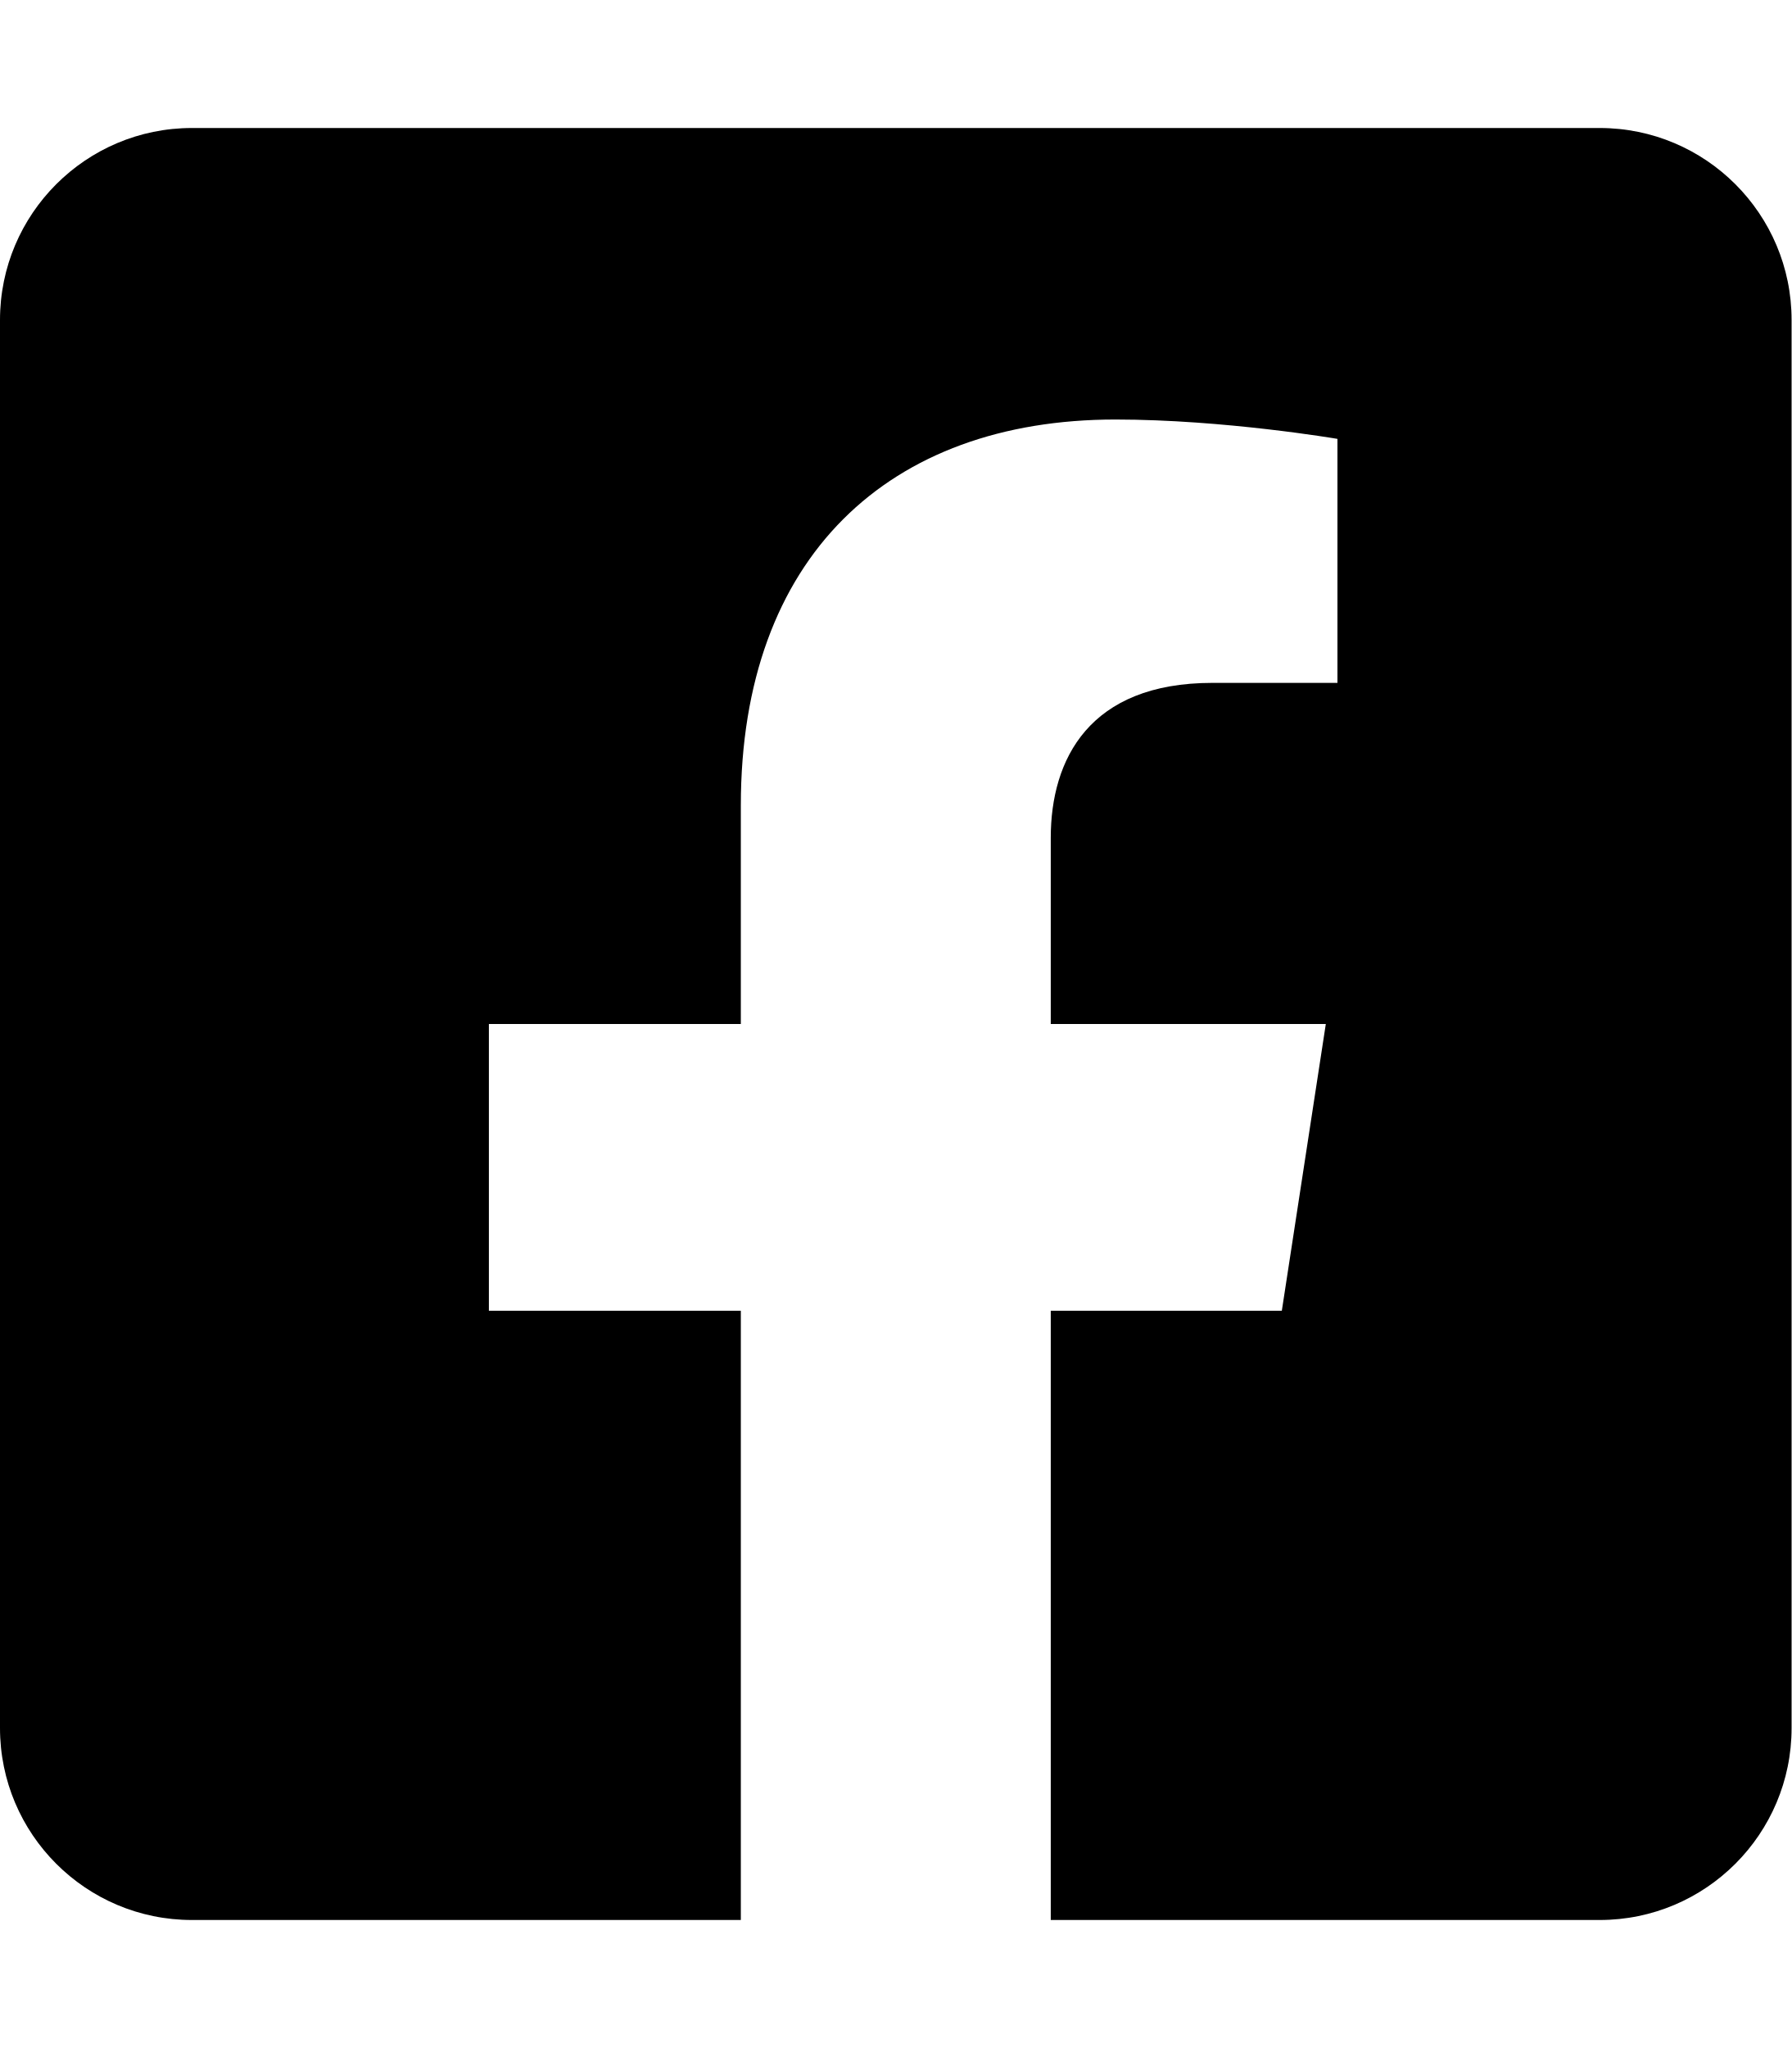
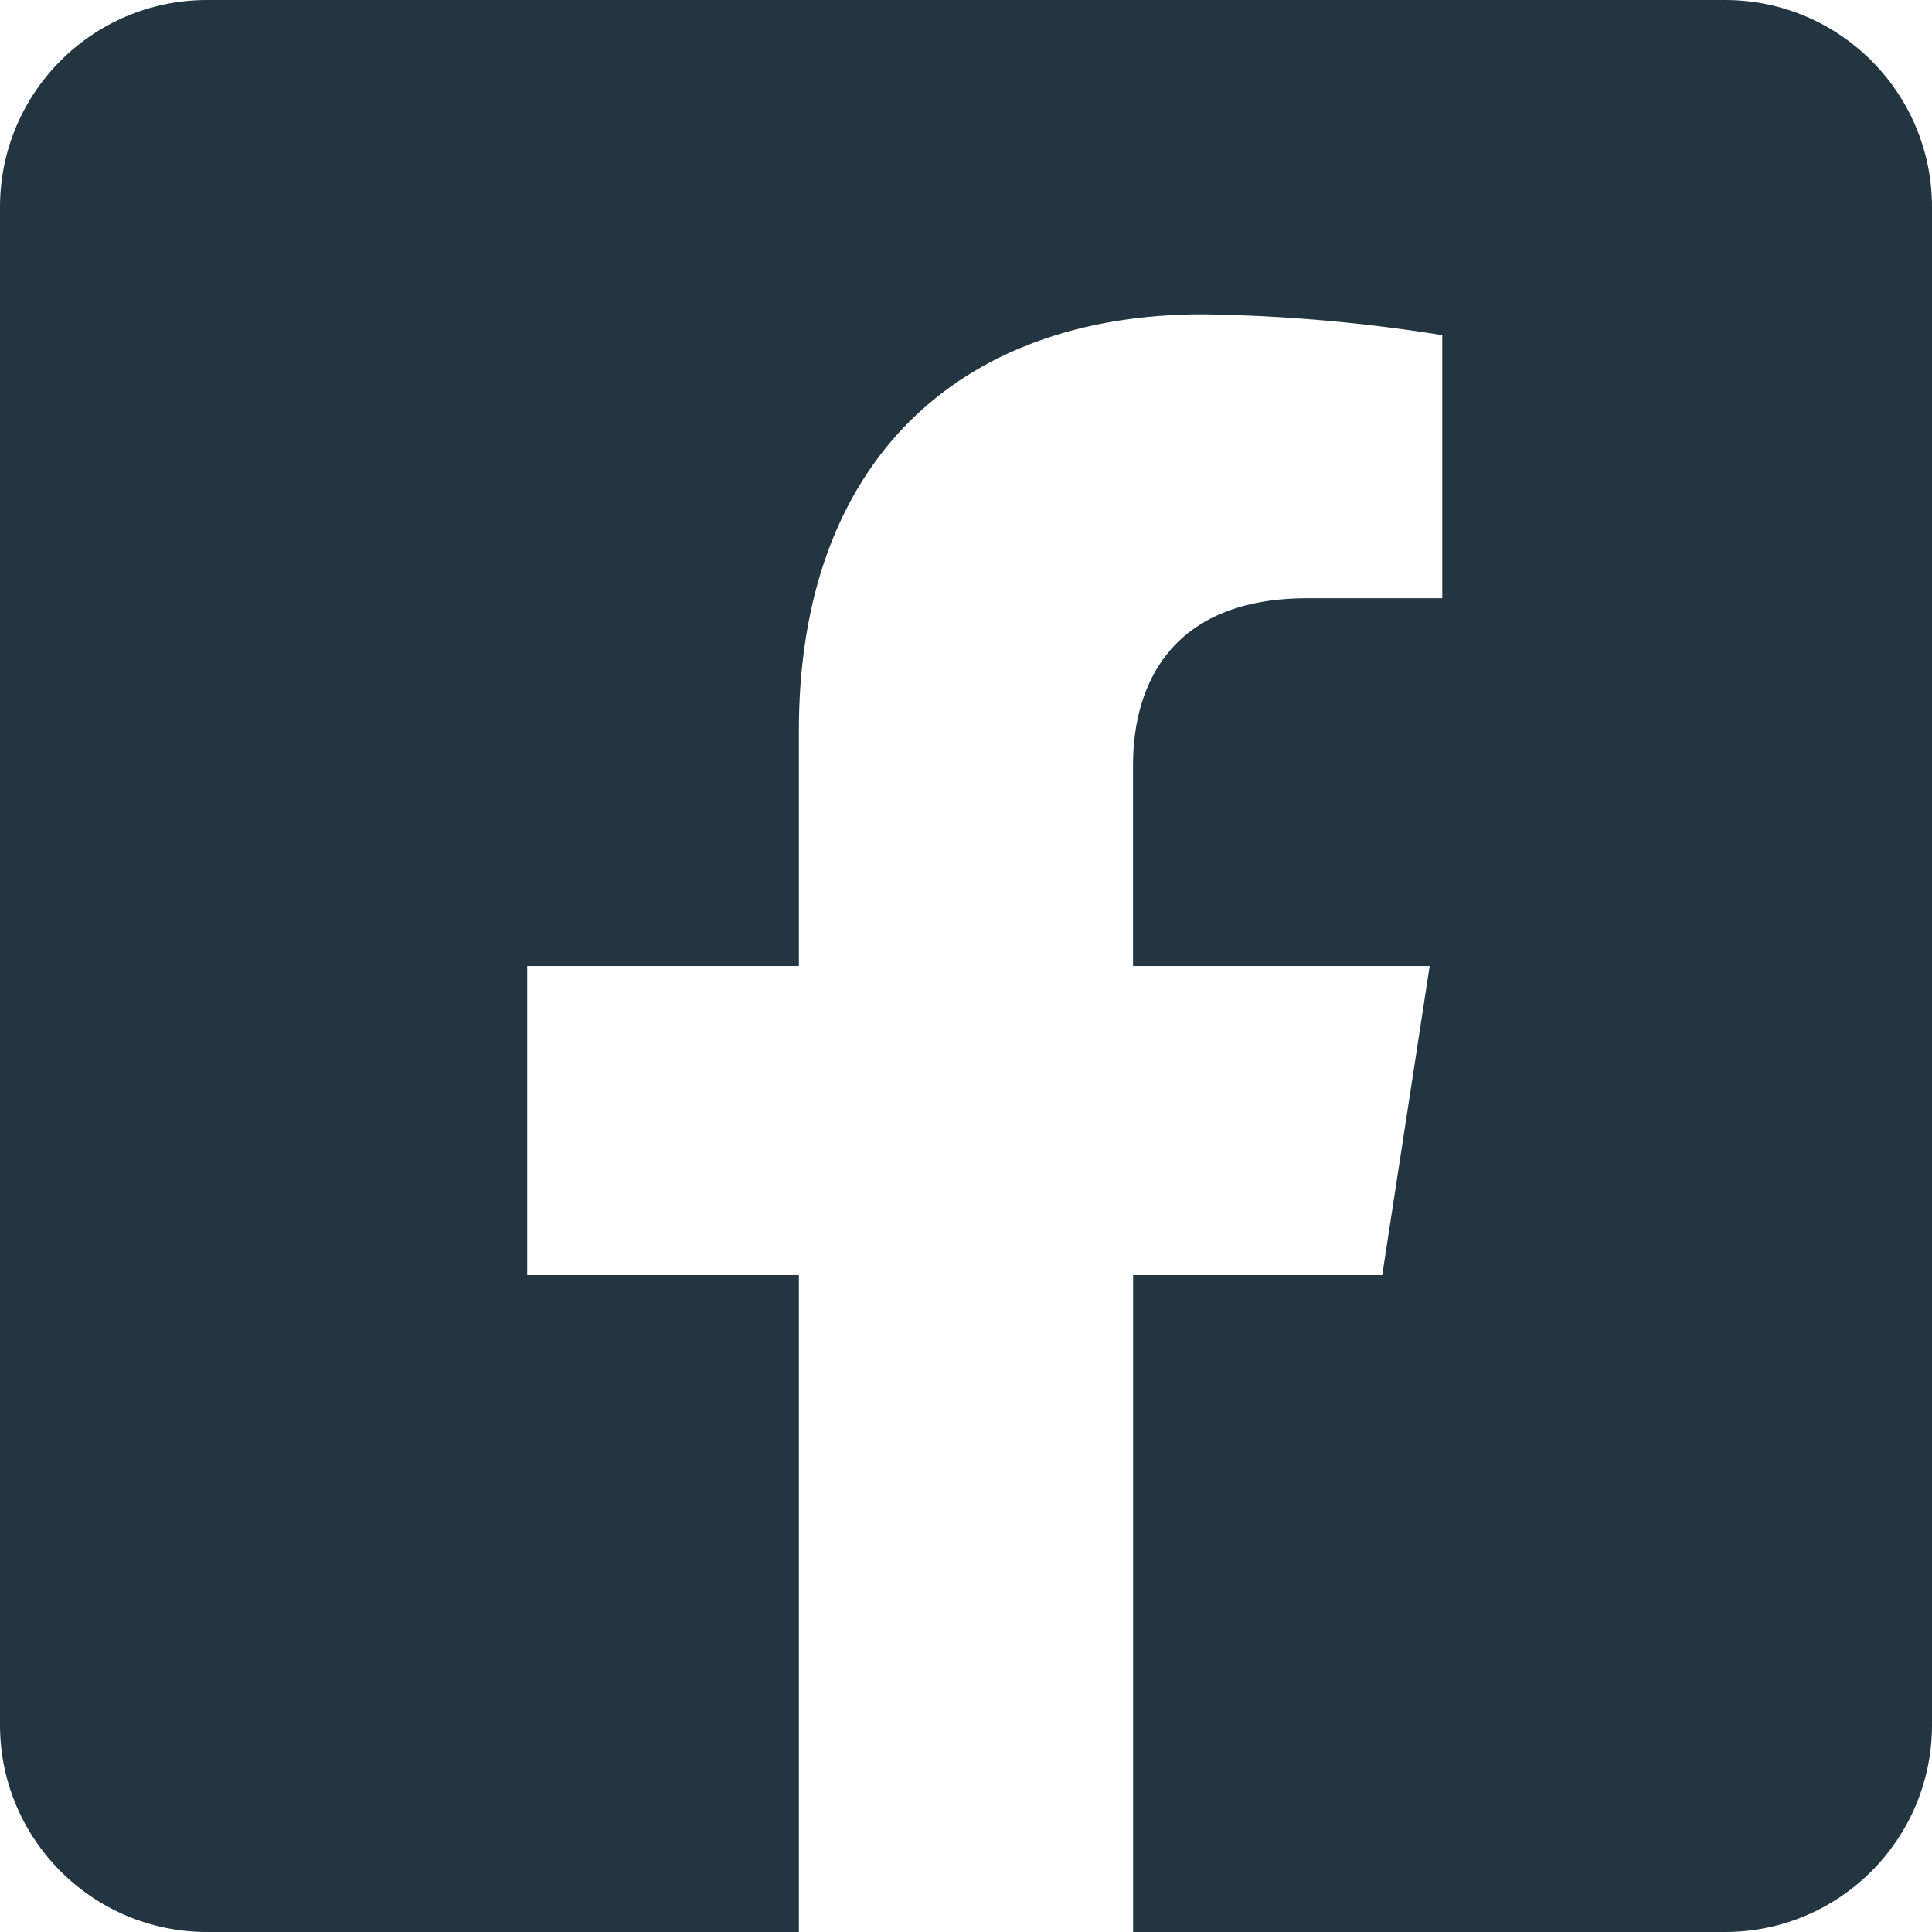
- <svg xmlns="http://www.w3.org/2000/svg" aria-hidden="true" focusable="false" data-prefix="fab" data-icon="facebook-square" class="svg-inline--fa fa-facebook-square fa-w-14" role="img" viewBox="0 0 448 512">
-   <path fill="currentColor" d="M400 32H48A48 48 0 0 0 0 80v352a48 48 0 0 0 48 48h137.25V327.69h-63V256h63v-54.64c0-62.15 37-96.48 93.67-96.48 27.14 0 55.52 4.84 55.52 4.84v61h-31.27c-30.81 0-40.42 19.12-40.42 38.73V256h68.78l-11 71.69h-57.78V480H400a48 48 0 0 0 48-48V80a48 48 0 0 0-48-48z" />
+ <svg xmlns="http://www.w3.org/2000/svg" width="60" height="60" viewBox="0 0 60 60">
+   <path d="M53.571,32H6.429A6.429,6.429,0,0,0,0,38.429V85.571A6.429,6.429,0,0,0,6.429,92H24.81V71.6H16.373V62H24.81V54.682c0-8.324,4.955-12.921,12.545-12.921a51.116,51.116,0,0,1,7.436.648v8.17H40.6c-4.126,0-5.413,2.561-5.413,5.187V62H44.4l-1.473,9.6H35.19V92H53.571A6.429,6.429,0,0,0,60,85.571V38.429A6.429,6.429,0,0,0,53.571,32Z" transform="translate(0 -32)" fill="#233540" />
</svg>
